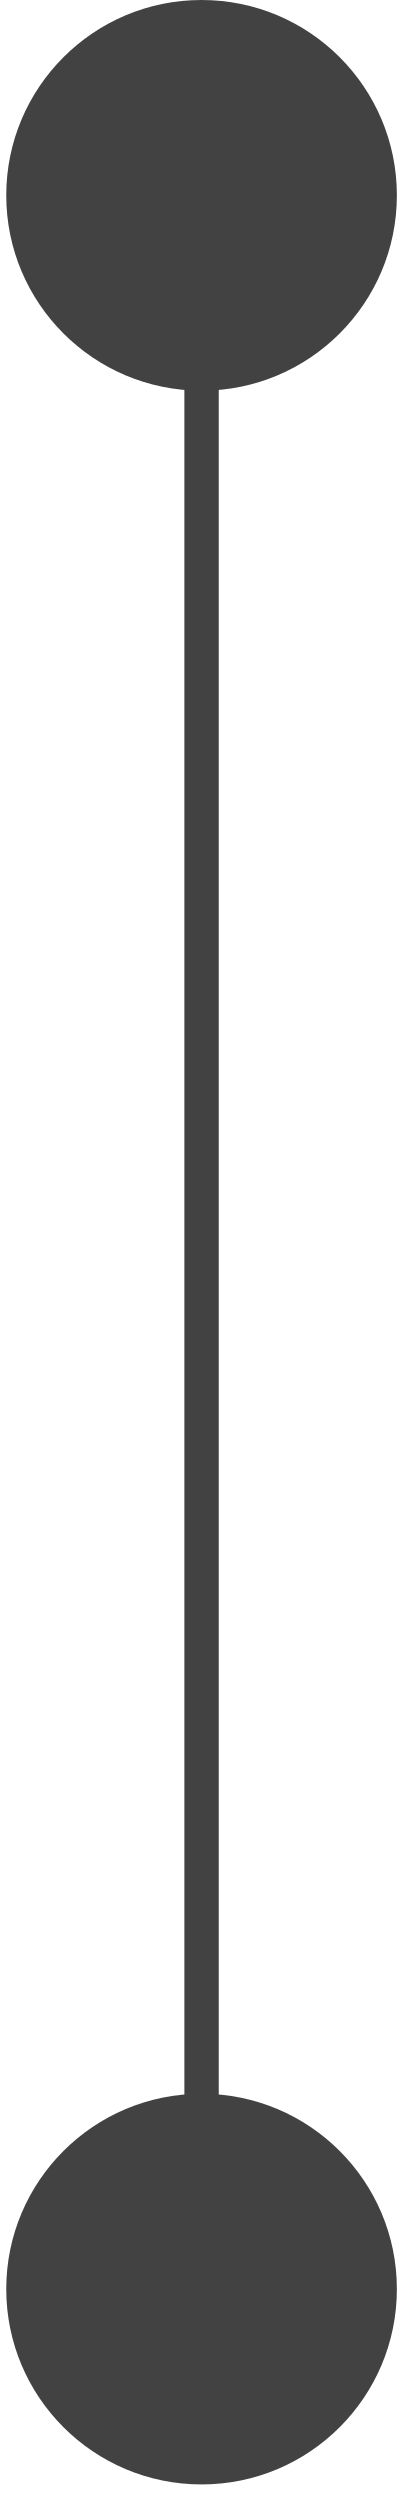
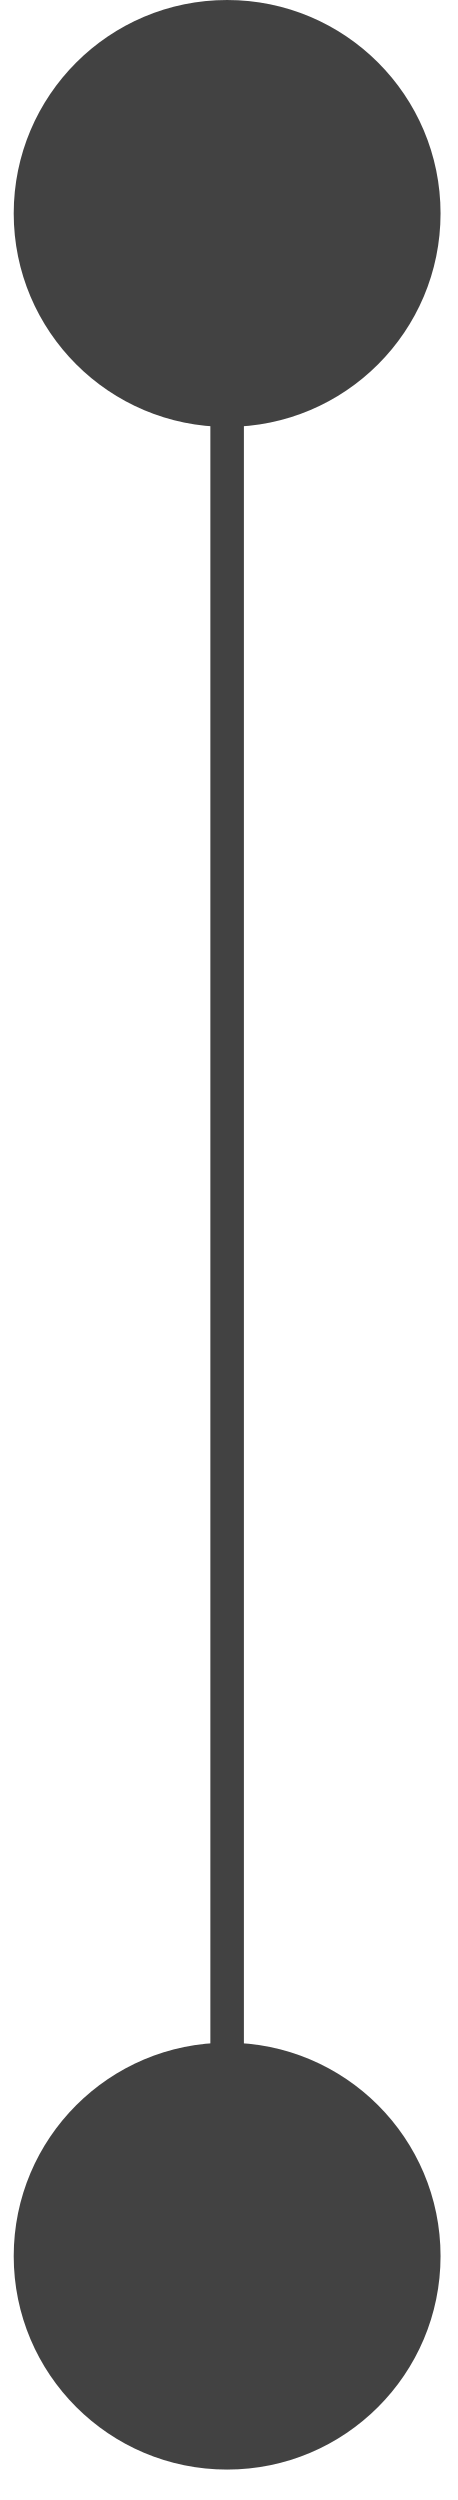
- <svg xmlns="http://www.w3.org/2000/svg" width="13" height="80" viewBox="0 0 13 80" fill="none">
-   <ellipse cx="6.45" cy="73.251" rx="6.25" ry="6.251" fill="#424242" />
-   <ellipse cx="6.45" cy="6.251" rx="6.25" ry="6.251" fill="#424242" />
-   <line x1="6.45" y1="73" x2="6.45" y2="6" stroke="#424242" stroke-width="1.1" />
+ <svg xmlns="http://www.w3.org/2000/svg" width="15" height="82" viewBox="0 0 15 82" fill="none">
+   <ellipse cx="7.45" cy="74.001" rx="7" ry="7.001" fill="#424242" />
+   <ellipse cx="7.45" cy="7.001" rx="7" ry="7.001" fill="#424242" />
+   <line x1="7.45" y1="73" x2="7.45" y2="6" stroke="#424242" stroke-width="1.1" />
</svg>
